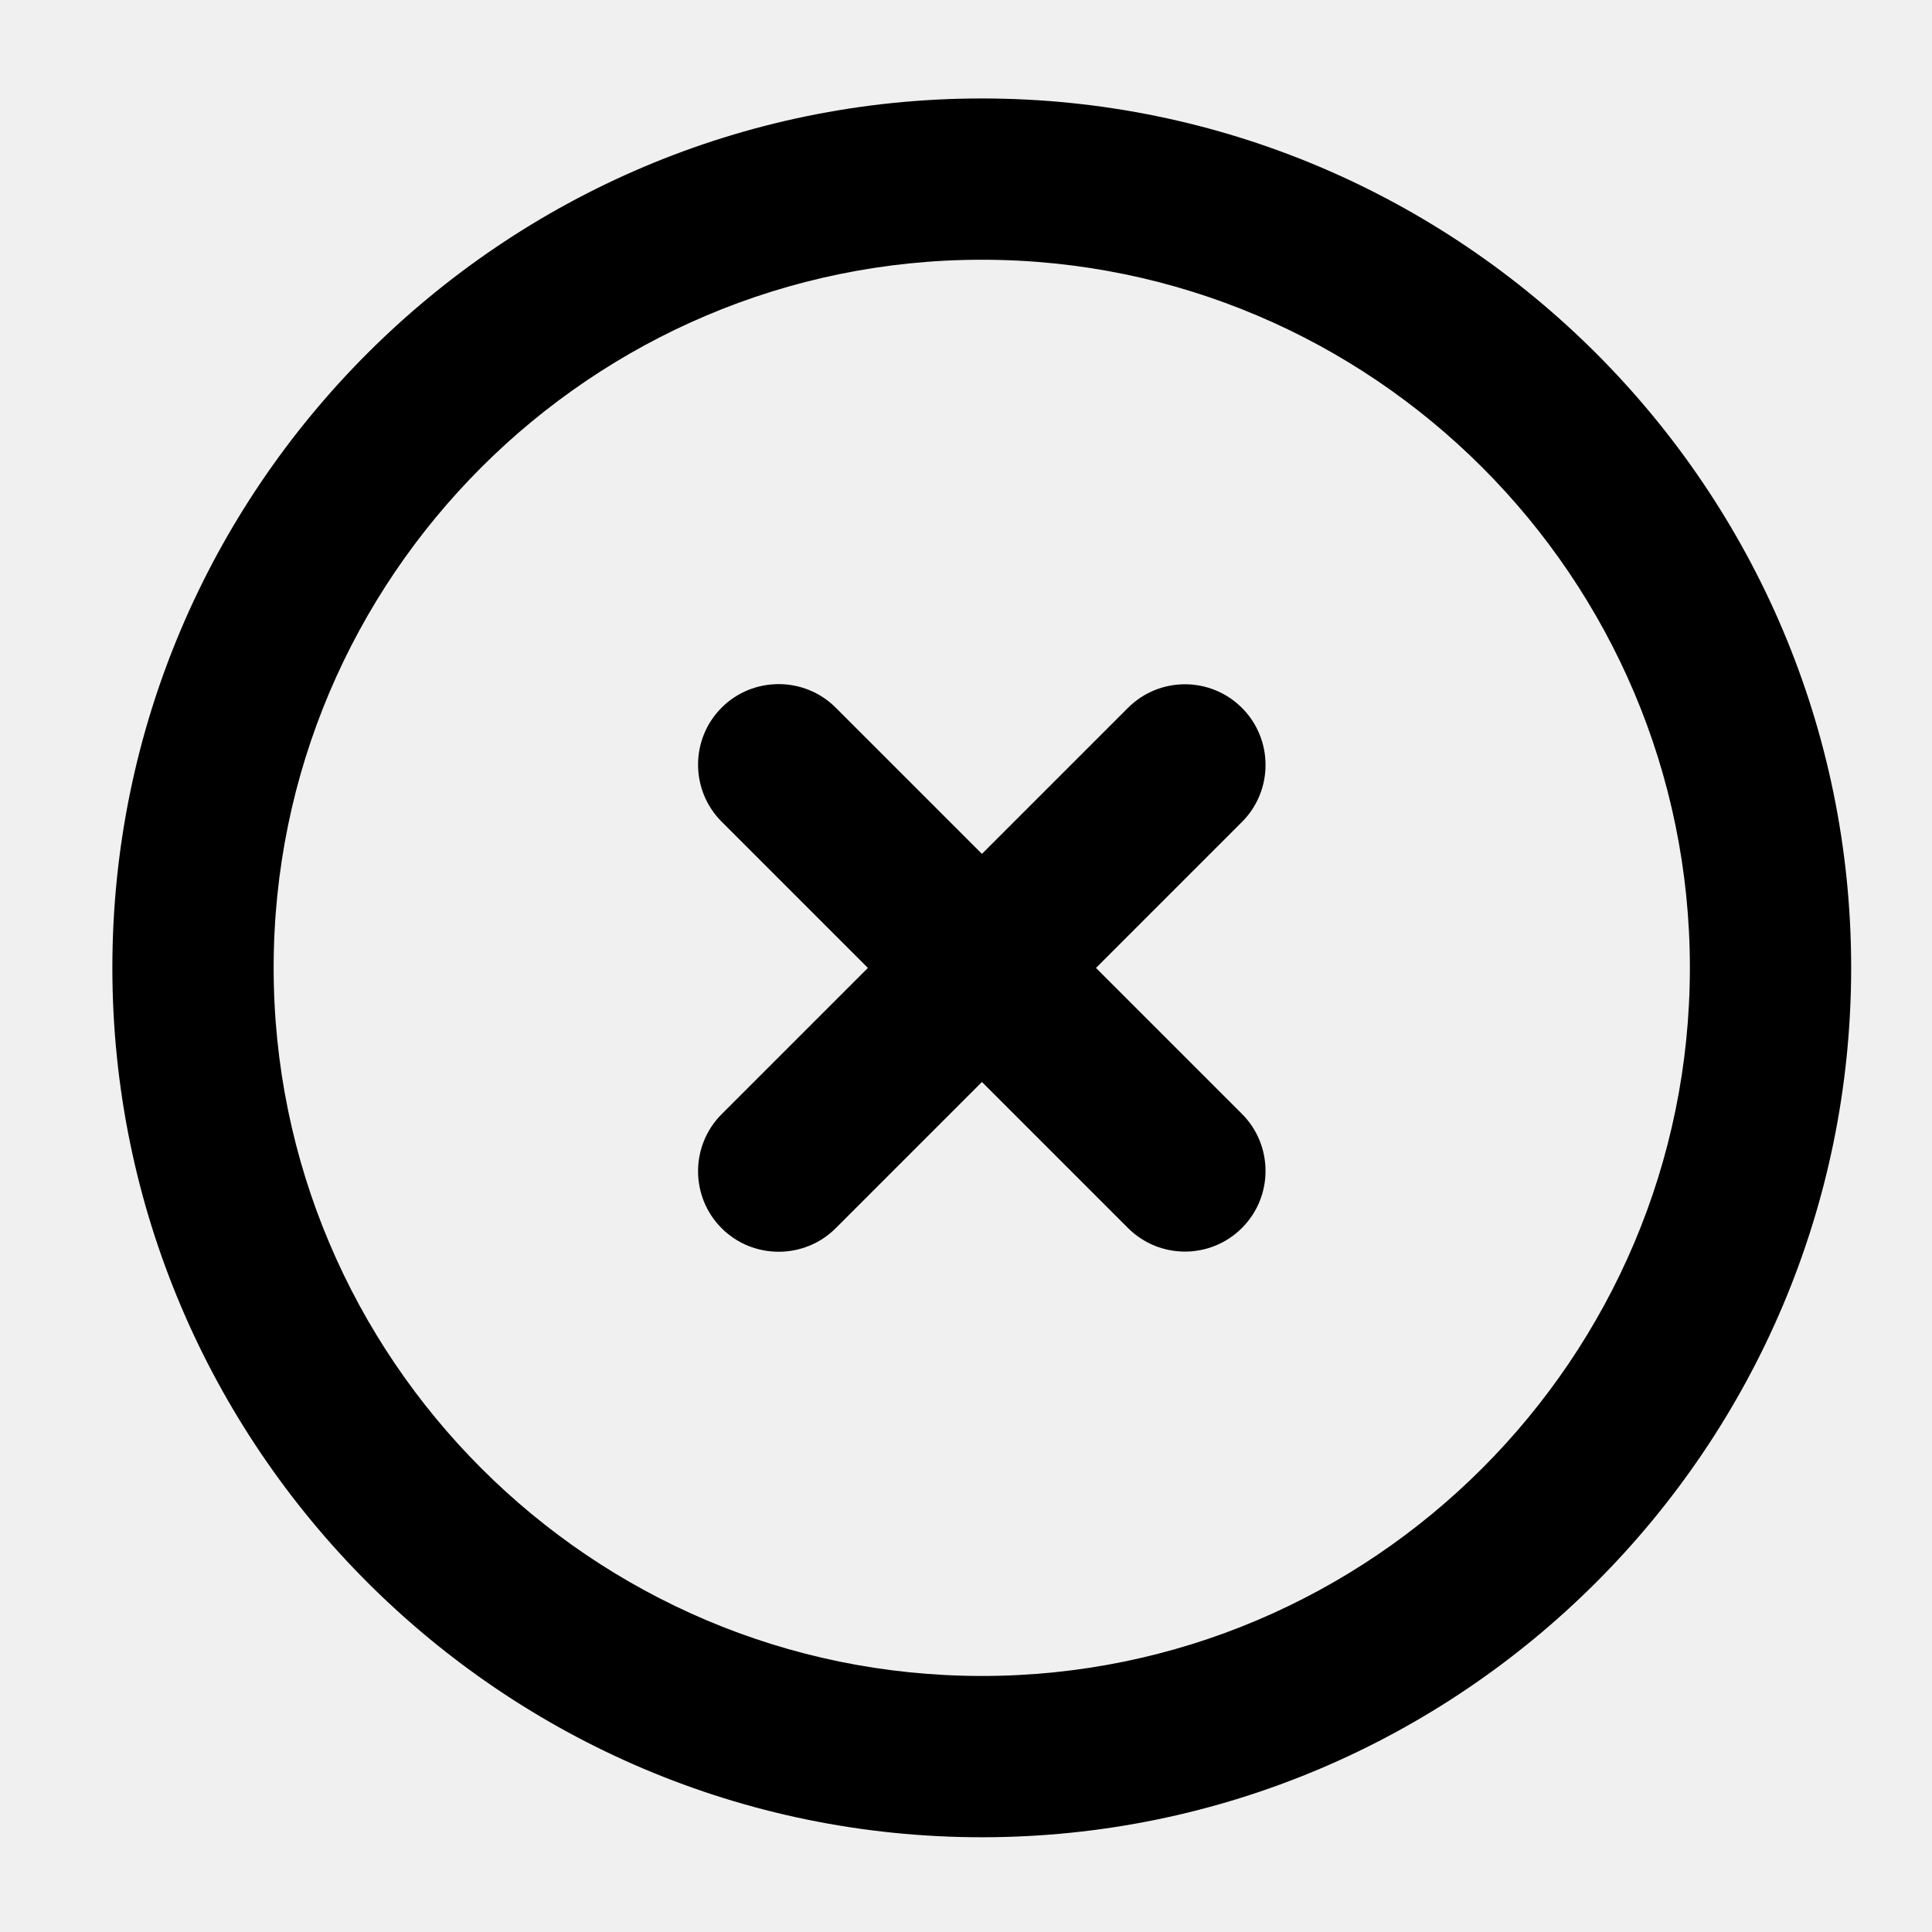
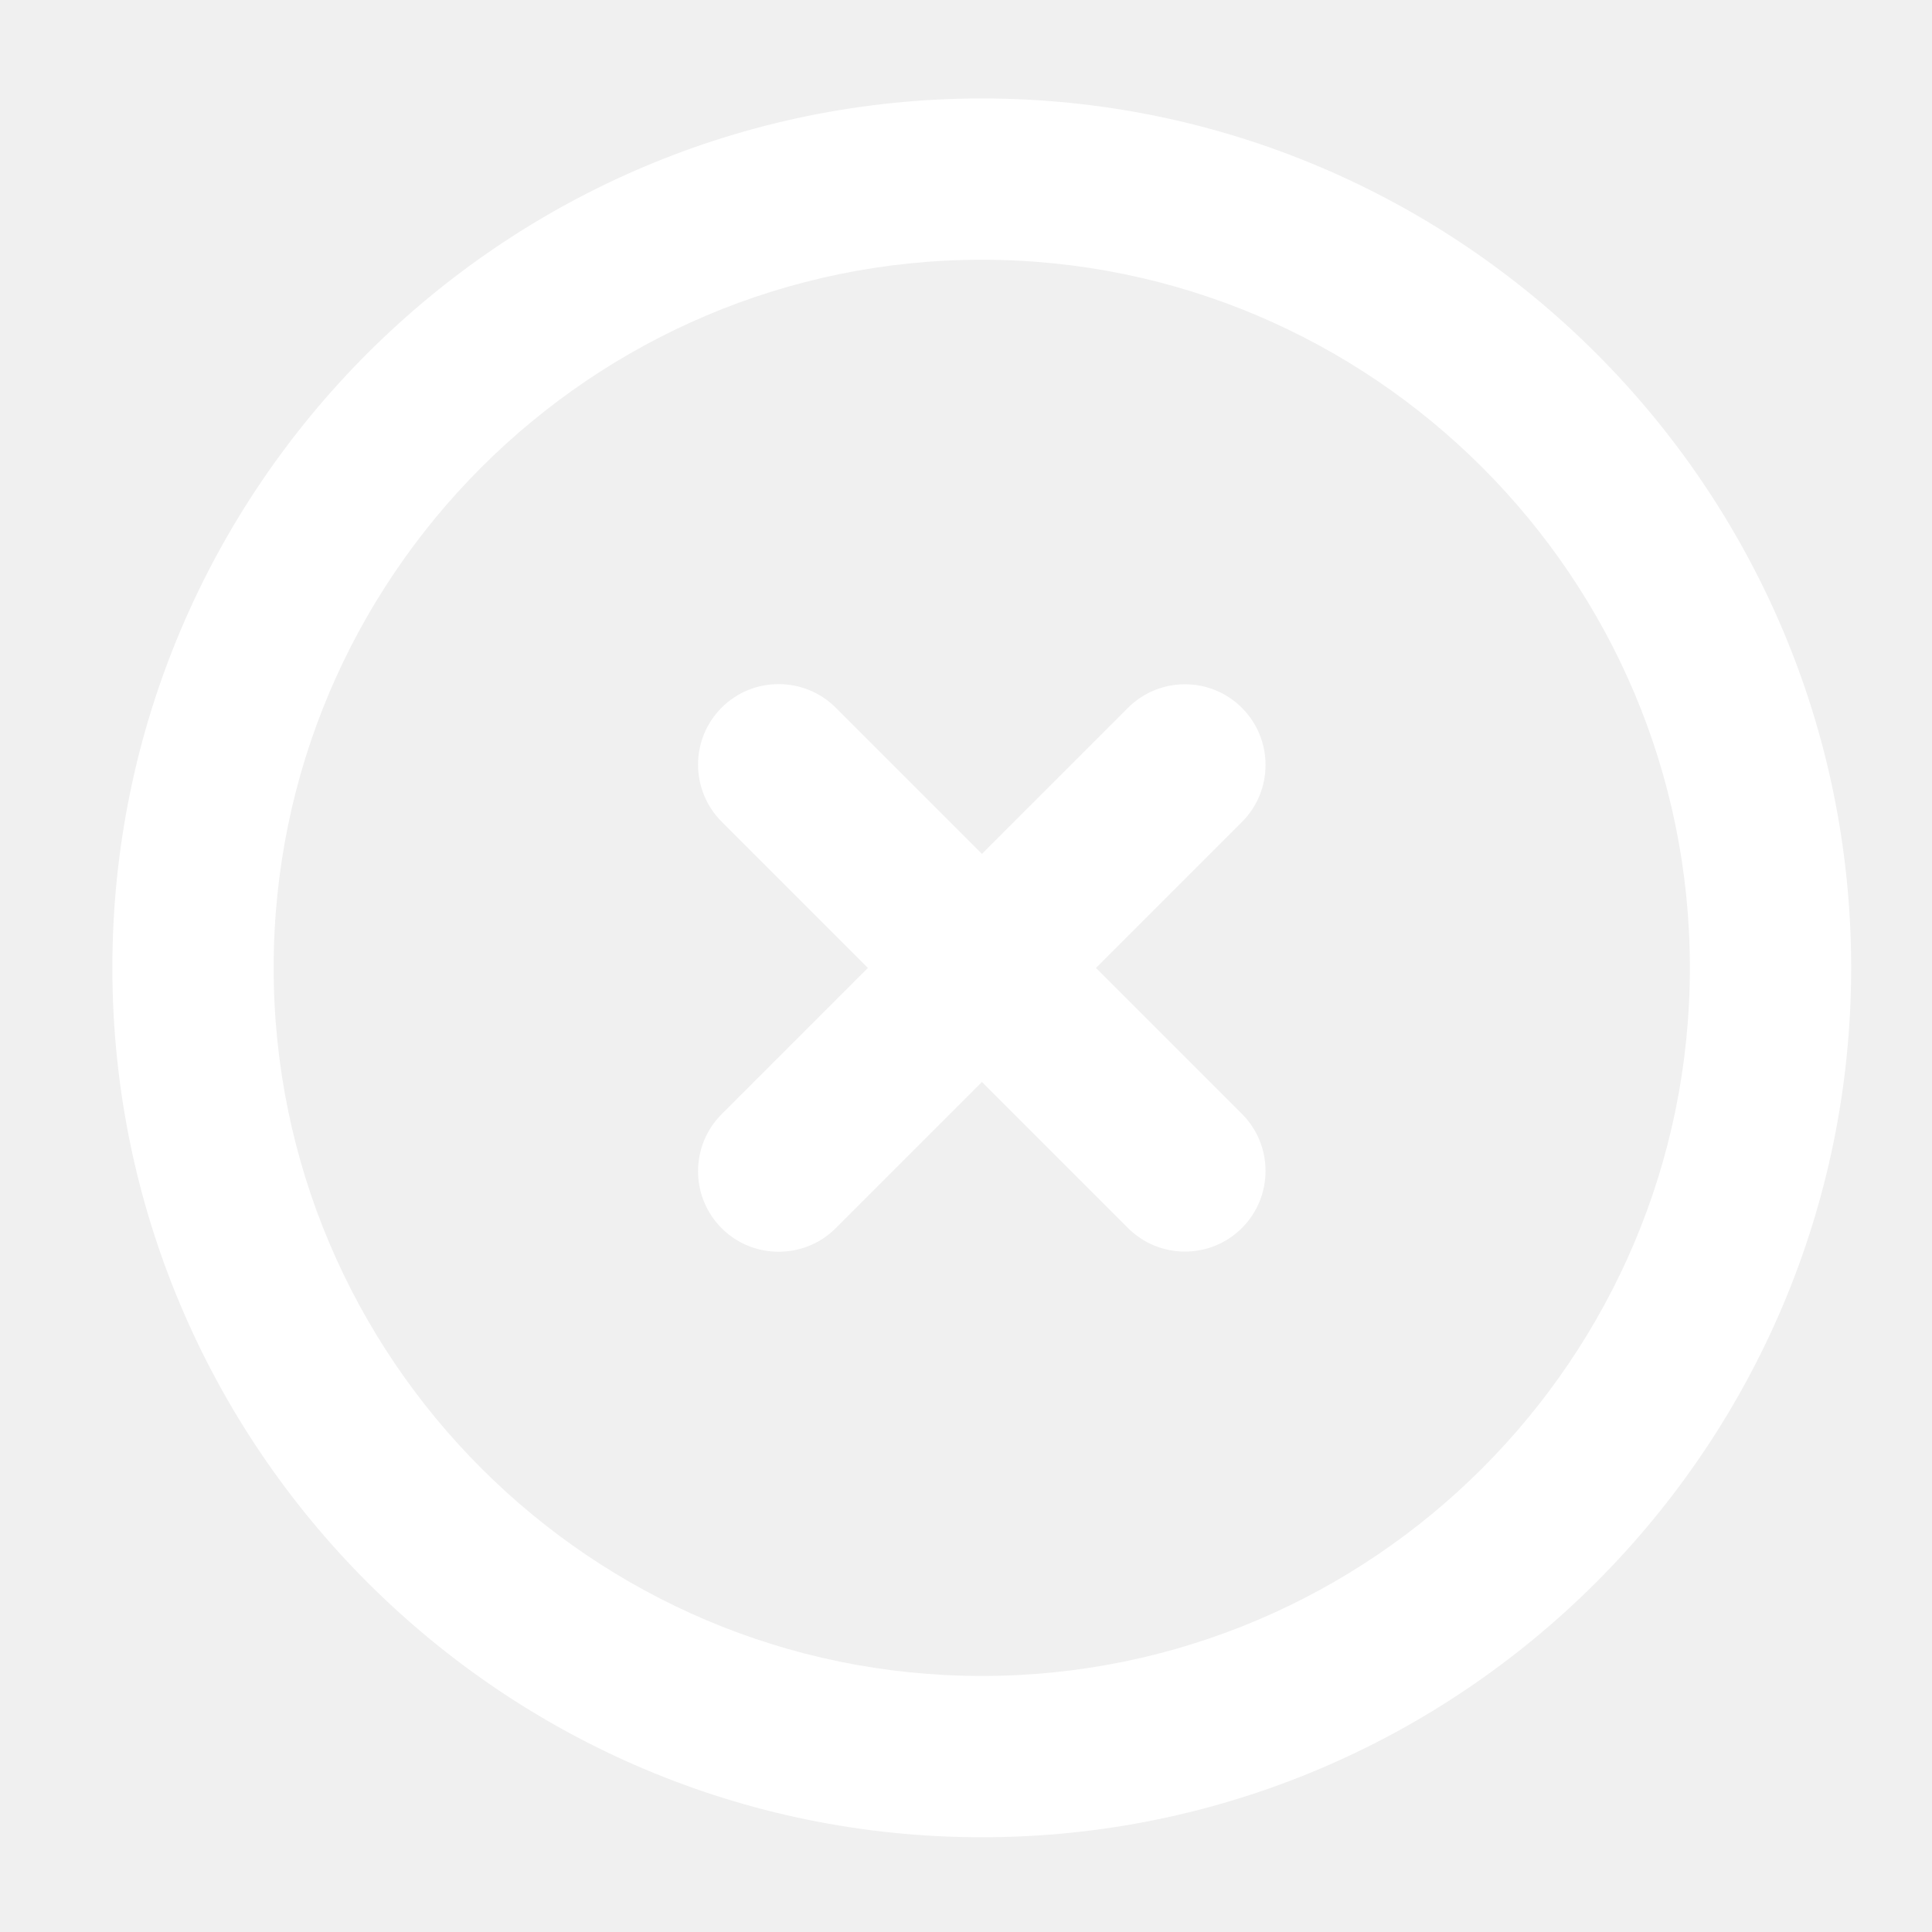
<svg xmlns="http://www.w3.org/2000/svg" version="1.1" x="0px" y="0px" viewBox="0 0 100 100" enable-background="new 0 0 100 100" xml:space="preserve">
  <g>
    <g>
-       <path d="M50.821,5.096c-24.814,0-45.005,20.191-45.005,44.995c0,24.814,20.191,45.005,45.005,45.005    c24.804,0,44.995-20.191,44.995-45.005C95.816,25.287,75.624,5.096,50.821,5.096z M50.821,86.748    c-20.212,0-36.657-16.445-36.657-36.657c0-20.202,16.445-36.647,36.657-36.647c20.202,0,36.647,16.445,36.647,36.647    C87.468,70.303,71.023,86.748,50.821,86.748z" />
+       <path fill="#FFFFFF" d="M50.821,5.096c-24.814,0-45.005,20.191-45.005,44.995c0,24.814,20.191,45.005,45.005,45.005    c24.804,0,44.995-20.191,44.995-45.005C95.816,25.287,75.624,5.096,50.821,5.096z M50.821,86.748    c-20.212,0-36.657-16.445-36.657-36.657c0-20.202,16.445-36.647,36.657-36.647c20.202,0,36.647,16.445,36.647,36.647    C87.468,70.303,71.023,86.748,50.821,86.748z" />
    </g>
    <g>
-       <path d="M64.284,63.559c-1.631,1.631-4.272,1.631-5.903,0l-7.556-7.556l-7.57,7.57c-1.623,1.623-4.28,1.623-5.903,0    c-1.631-1.631-1.623-4.28,0-5.903l7.57-7.57l-7.57-7.57c-1.623-1.623-1.631-4.272,0-5.903c1.623-1.623,4.28-1.623,5.903,0    l7.57,7.57l7.556-7.556c1.631-1.631,4.272-1.631,5.903,0c1.623,1.623,1.631,4.272,0,5.903l-7.556,7.556l7.556,7.556    C65.914,59.287,65.907,61.936,64.284,63.559z" />
+       <path fill="#FFFFFF" d="M64.284,63.559c-1.631,1.631-4.272,1.631-5.903,0l-7.556-7.556l-7.57,7.57c-1.623,1.623-4.28,1.623-5.903,0    c-1.631-1.631-1.623-4.28,0-5.903l7.57-7.57l-7.57-7.57c-1.623-1.623-1.631-4.272,0-5.903c1.623-1.623,4.28-1.623,5.903,0    l7.57,7.57l7.556-7.556c1.631-1.631,4.272-1.631,5.903,0c1.623,1.623,1.631,4.272,0,5.903l-7.556,7.556l7.556,7.556    C65.914,59.287,65.907,61.936,64.284,63.559z" />
    </g>
  </g>
</svg>
